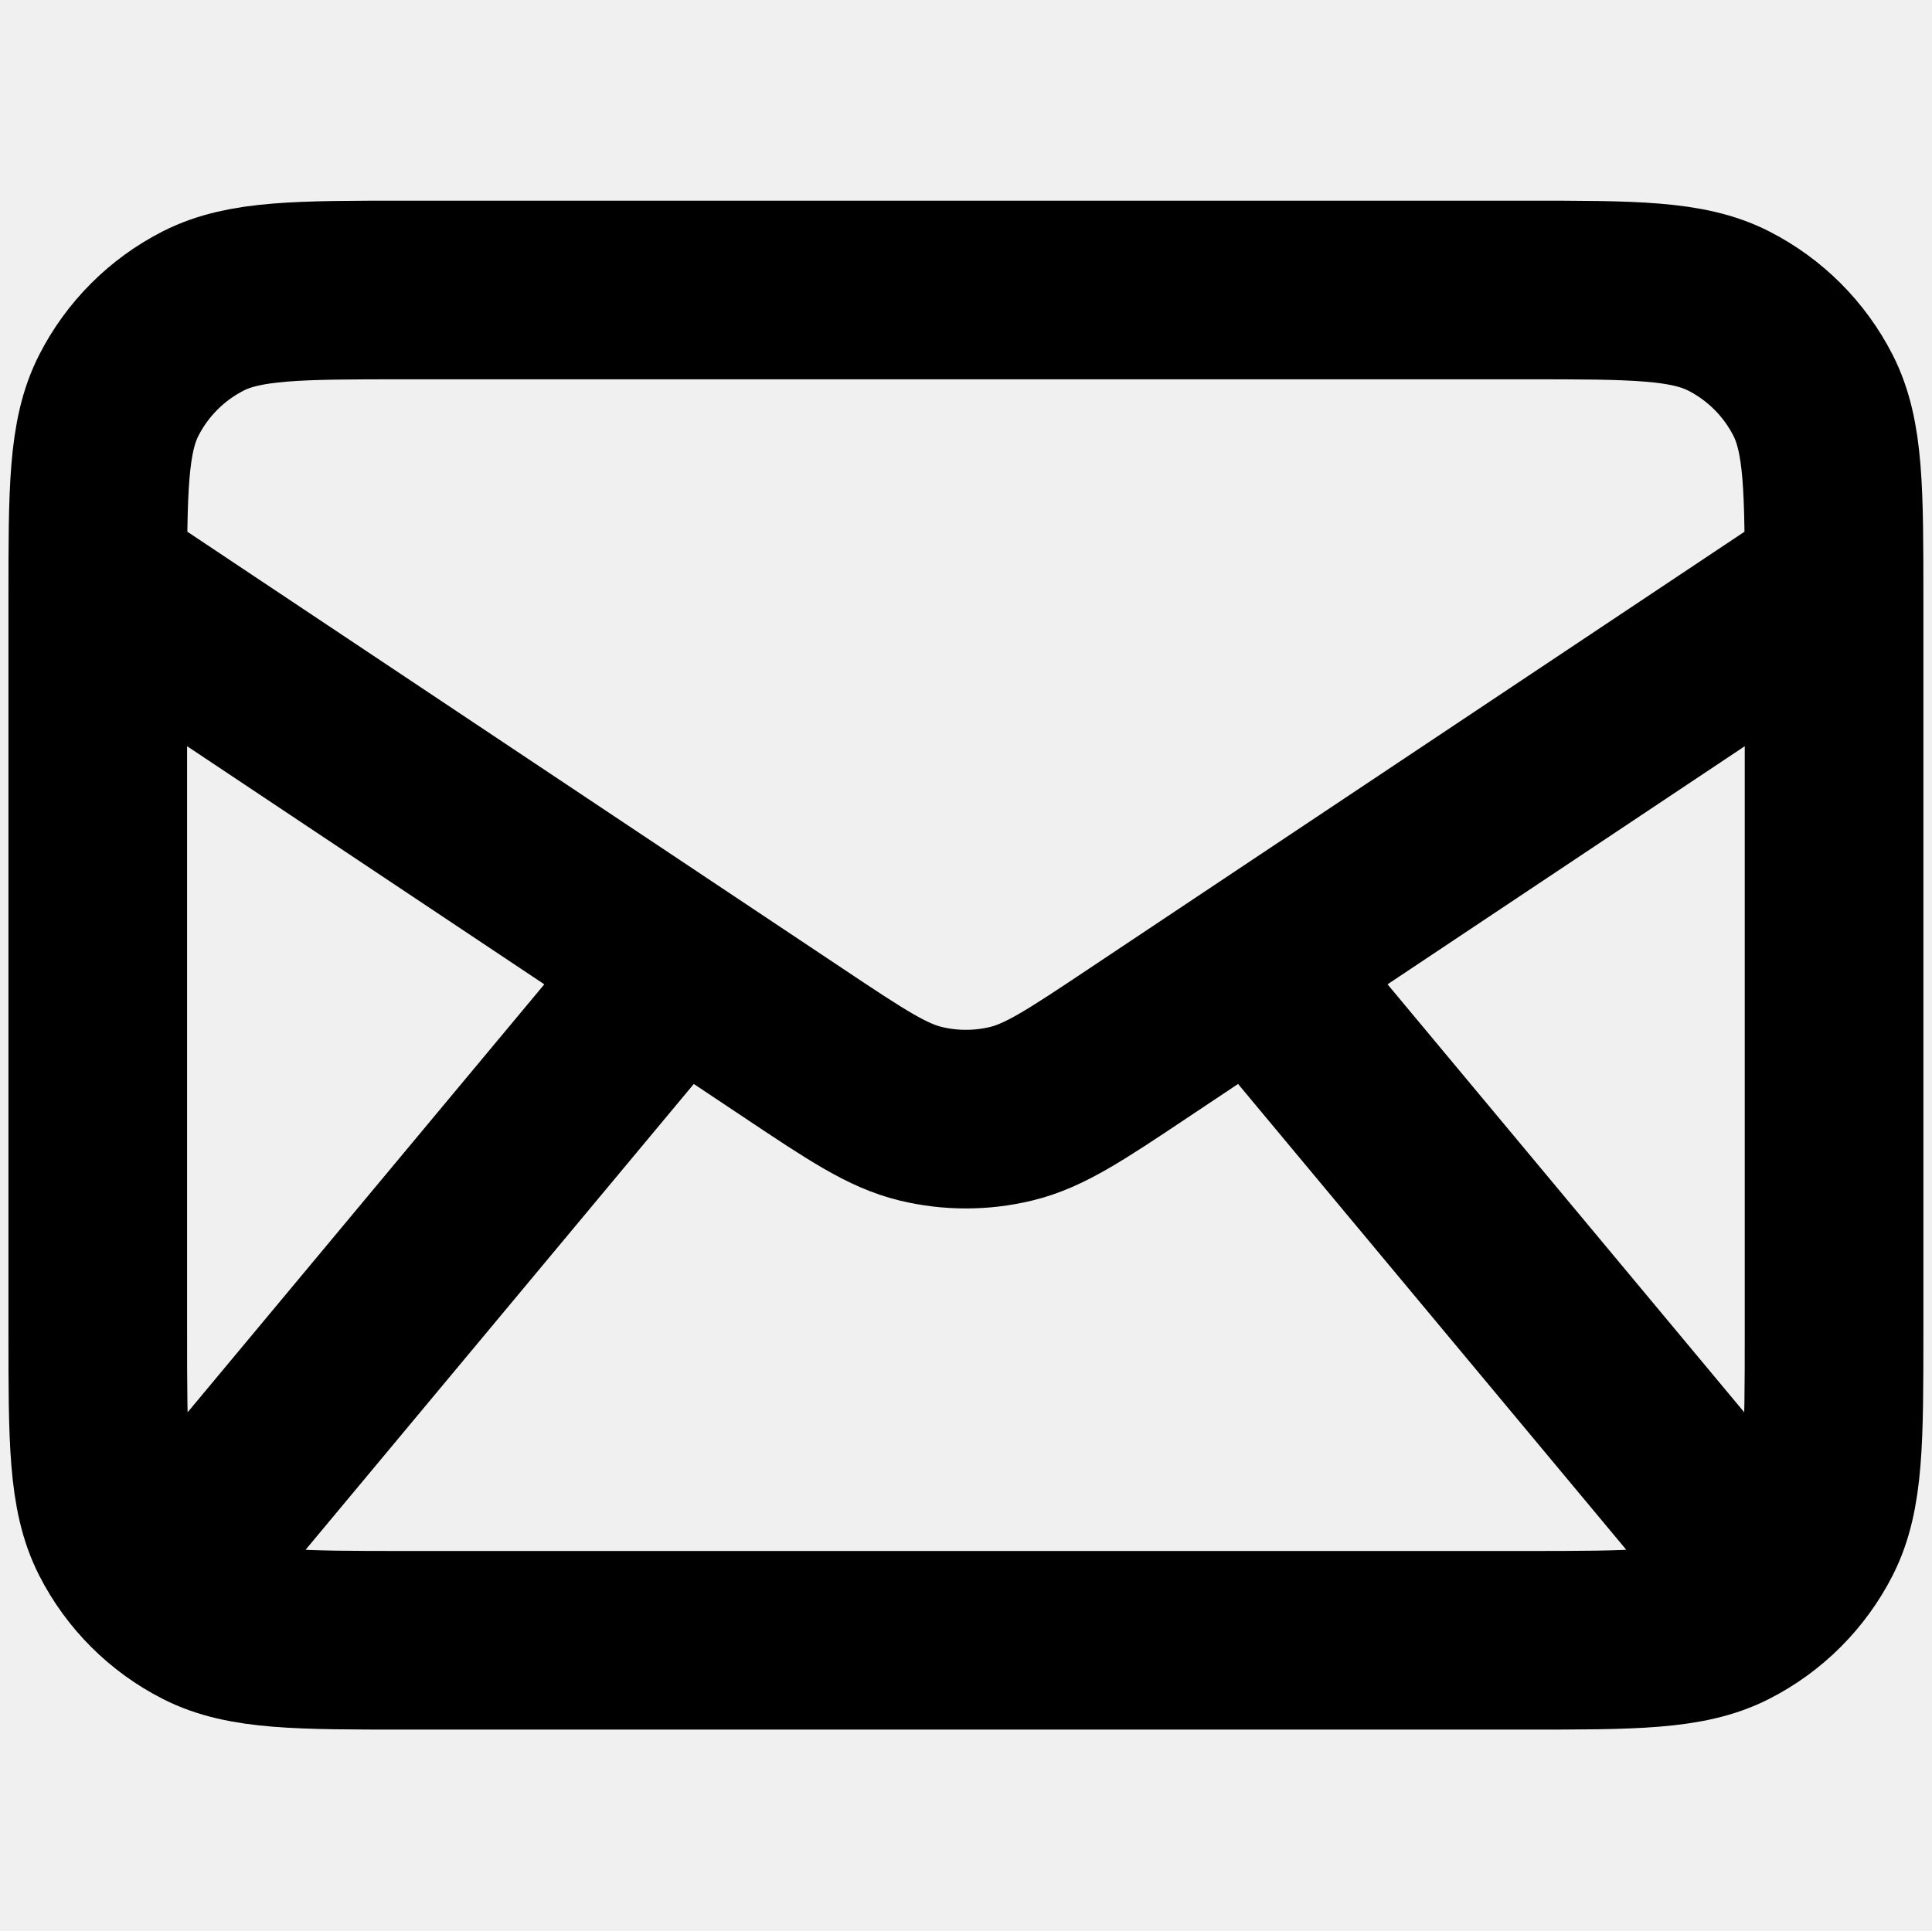
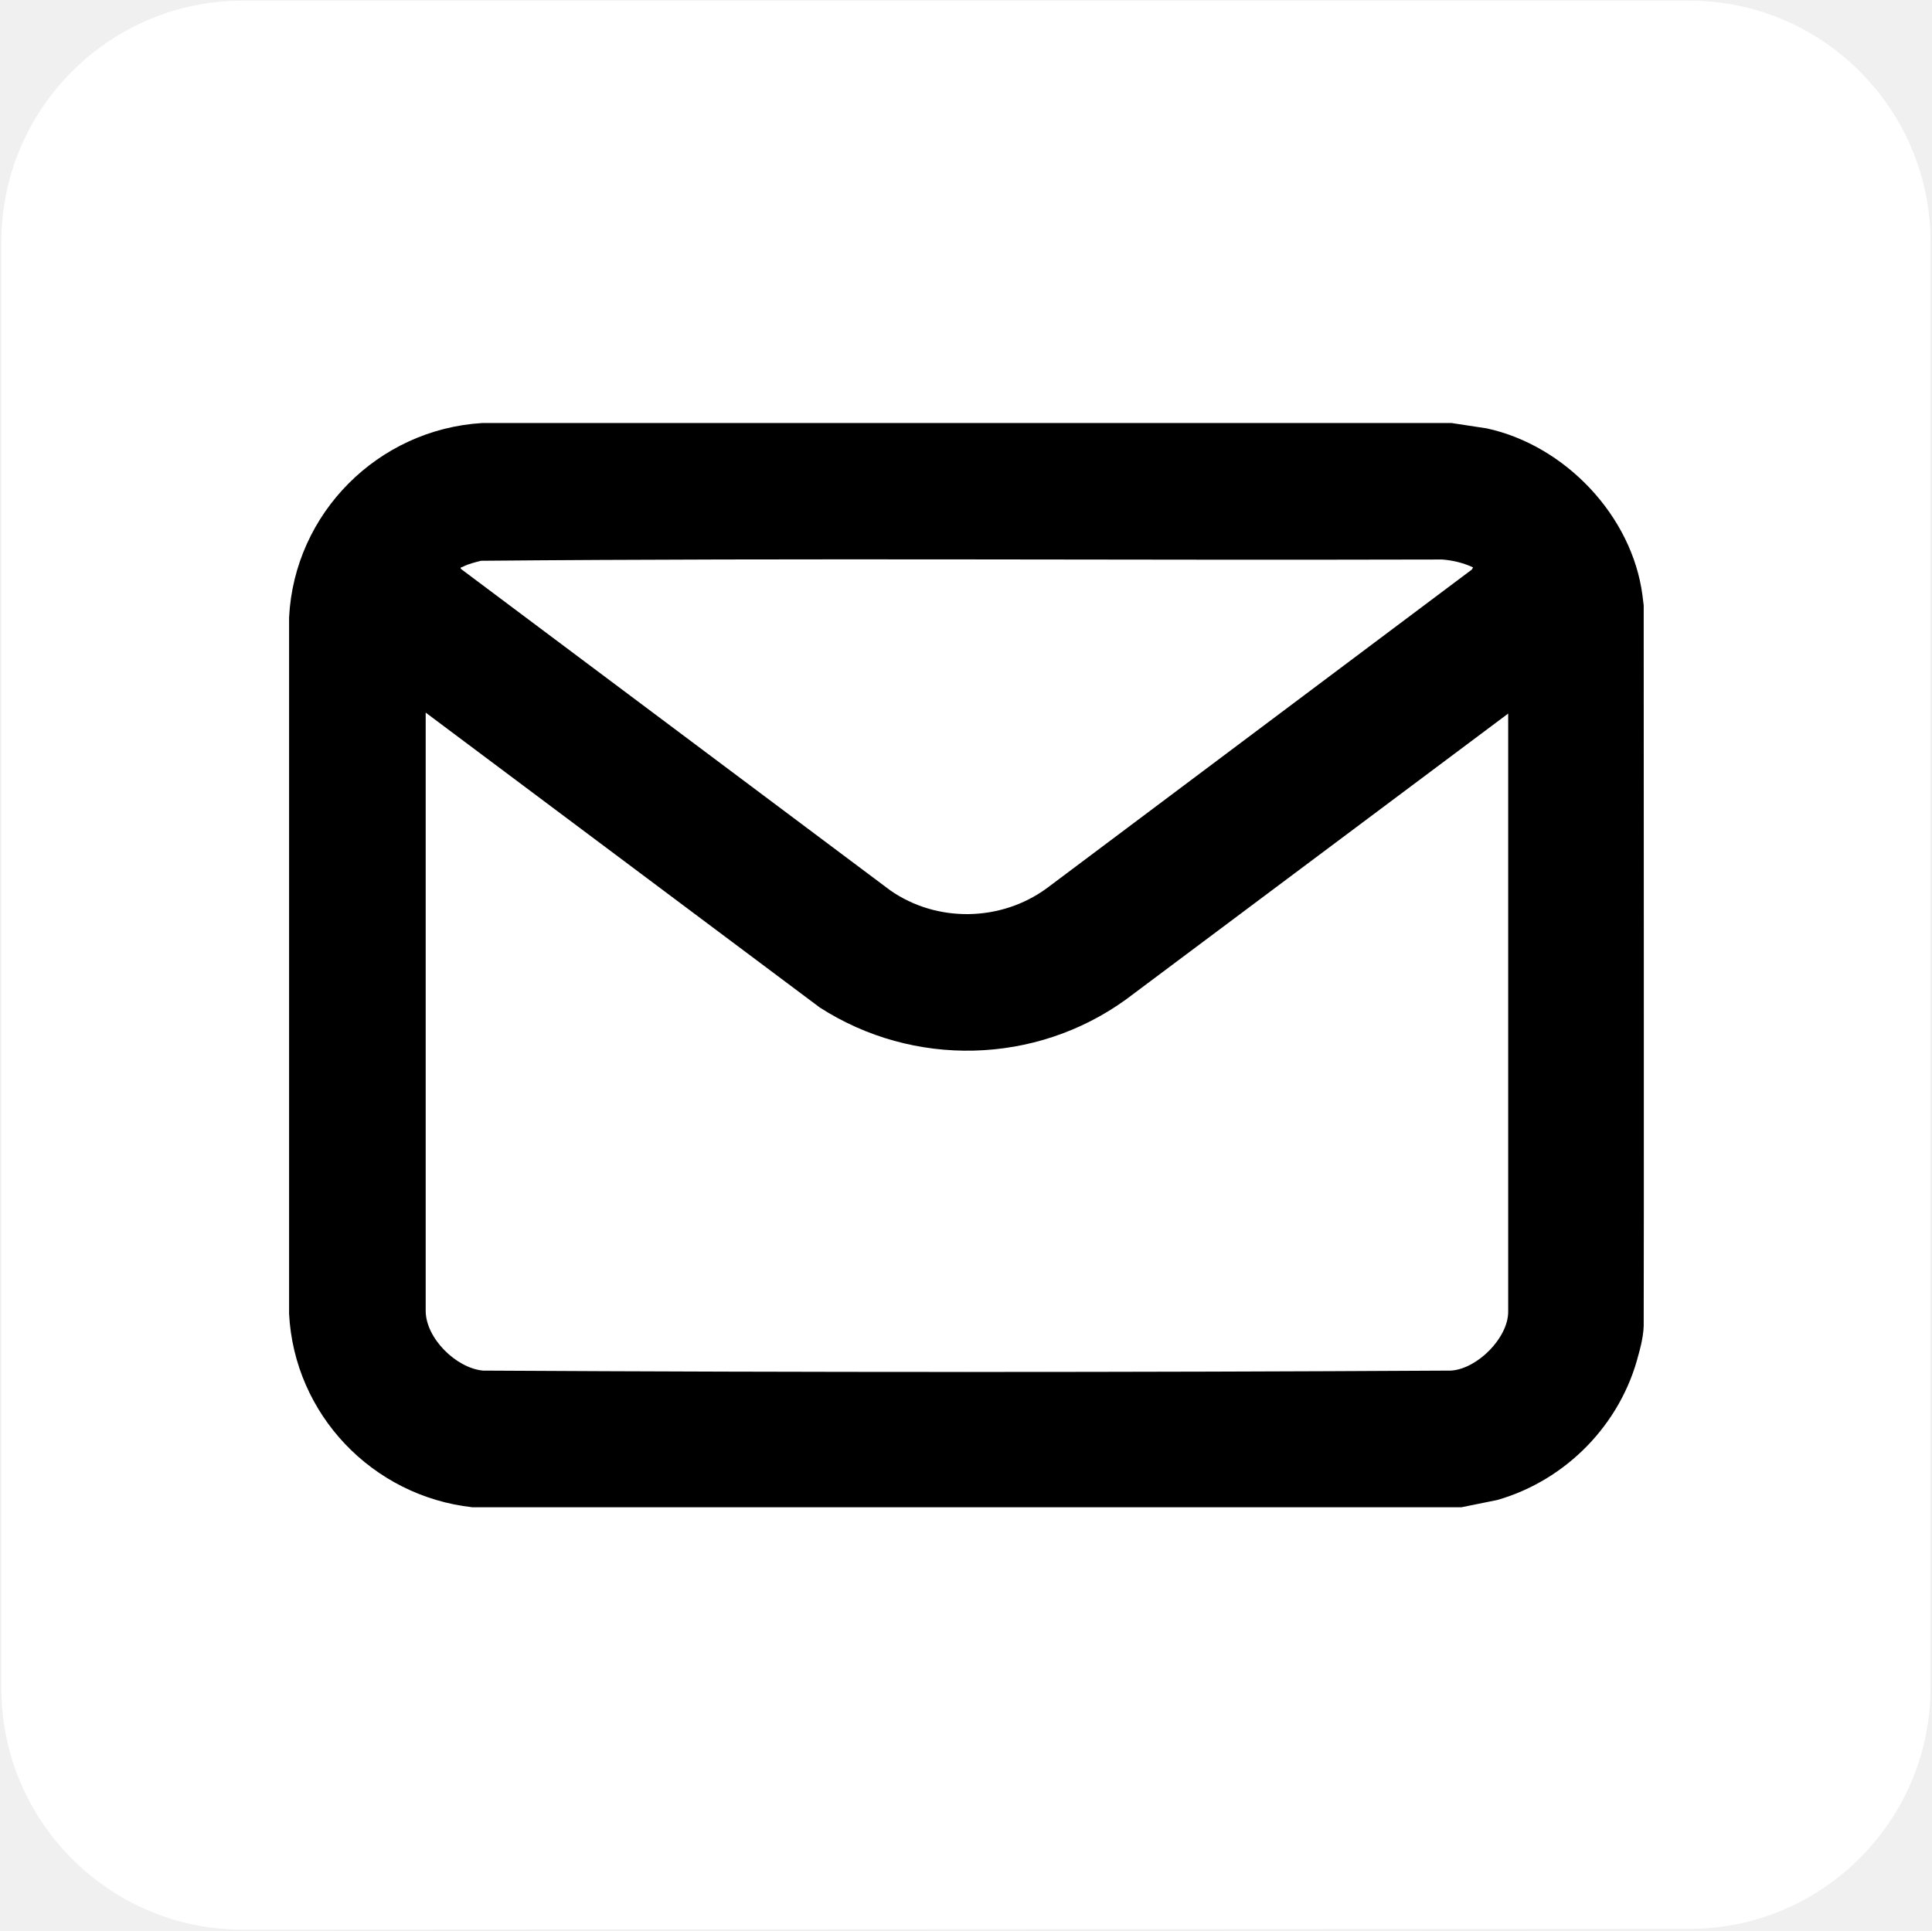
<svg xmlns="http://www.w3.org/2000/svg" id="Text_Mail" data-name="Text / Mail" viewBox="0 0 721.05 720.5">
  <defs>
    <style>
      .cls-1 {
-         fill: none;
-         stroke: #000;
-         stroke-linecap: round;
-         stroke-linejoin: round;
-         stroke-width: 66.67px;
+         fill: #fff;
      }
    </style>
  </defs>
-   <path class="cls-1" d="M72.5,576.25l180-216M648.5,576.25l-180-216M36.5,216.25l260.1,173.4c23.09,15.4,34.64,23.1,47.12,26.09,11.03,2.65,22.53,2.65,33.56,0,12.48-2.99,24.03-10.69,47.12-26.09l260.1-173.4M151.7,612.25h417.6c40.32,0,60.49,0,75.89-7.85,13.55-6.9,24.56-17.92,31.46-31.46,7.85-15.4,7.85-35.56,7.85-75.89V223.45c0-40.32,0-60.49-7.85-75.89-6.9-13.55-17.92-24.56-31.46-31.47-15.4-7.85-35.56-7.85-75.89-7.85H151.7c-40.32,0-60.49,0-75.89,7.85-13.55,6.9-24.56,17.92-31.47,31.47-7.85,15.4-7.85,35.56-7.85,75.89v273.6c0,40.32,0,60.49,7.85,75.89,6.9,13.55,17.92,24.56,31.47,31.46,15.4,7.85,35.56,7.85,75.89,7.85Z" />
+   <g>
+     <path class="cls-1" d="M171.96,212.31c-.16-.74.3-.51.72-.73,2.09-1.11,4.55-1.68,6.84-2.27,119.53-1.07,239.21-.13,358.79-.47,4.06.34,7.76,1.24,11.45,2.93l-.46.83-158.48,118.83c-17.11,12.64-41.13,13.11-58.61.88l-160.25-120Z" />
+     <path class="cls-1" d="M420.15,373.13l142.72-106.77v223.27c0,9.79-11.56,21.35-21.34,21.97-120.39.68-240.94.68-361.33,0-10.05-.97-21.34-12.12-21.34-22.34v-223.27l147.08,110.06c34.96,22.51,80.51,21.4,114.21-2.92Z" />
+     <path class="cls-1" d="M630.57.25H90.43C40.9.25.5,40.68.5,90.25v540c0,49.57,40.4,90,89.93,90l540.14-.28c49.53,0,89.93-40.43,89.93-90V90.25C720.5,40.68,680.1.25,630.57.25ZM613.46,494.91c-.13,4.7-1.93,10.63-1.93,10.63-6.55,25.99-26.95,46.9-52.67,54.33l-13.46,2.73H176.33c-37.31-4.13-66.5-34.61-68.44-72.23V230.49c1.96-39.01,33.29-70.24,72.08-72.59h361.79l13.1,2c29.16,6.29,54.25,32.56,58.13,62.34.16,1.24.34,2.58.47,3.72,0,0,.12,264.25,0,268.95Z" />
+   </g>
+   <path d="M541.75,157.9l13.11,2c29.16,6.29,54.25,32.56,58.13,62.34.16,1.24.34,2.58.46,3.72,0,0,.12,264.25,0,268.95s-1.92,10.63-1.92,10.63c-6.55,25.99-26.95,46.91-52.67,54.33l-13.47,2.73H176.33c-37.31-4.13-66.5-34.6-68.44-72.23V230.49c1.96-39.02,33.28-70.24,72.08-72.59h361.78ZM549.76,211.77c-3.69-1.69-7.39-2.59-11.45-2.93-119.59.34-239.26-.6-358.79.47-2.29.59-4.75,1.16-6.84,2.27-.42.22-.87,0-.71.73l160.25,120c17.47,12.23,41.5,11.76,58.61-.88l158.48-118.83.46-.83ZM562.86,266.35l-142.71,106.77c-33.7,24.32-79.25,25.44-114.21,2.92l-147.07-110.06v223.27c0,10.21,11.29,21.36,21.34,22.34,120.39.68,240.94.68,361.33,0,9.78-.62,21.34-12.18,21.34-21.97v-223.27Z" />
</svg>
